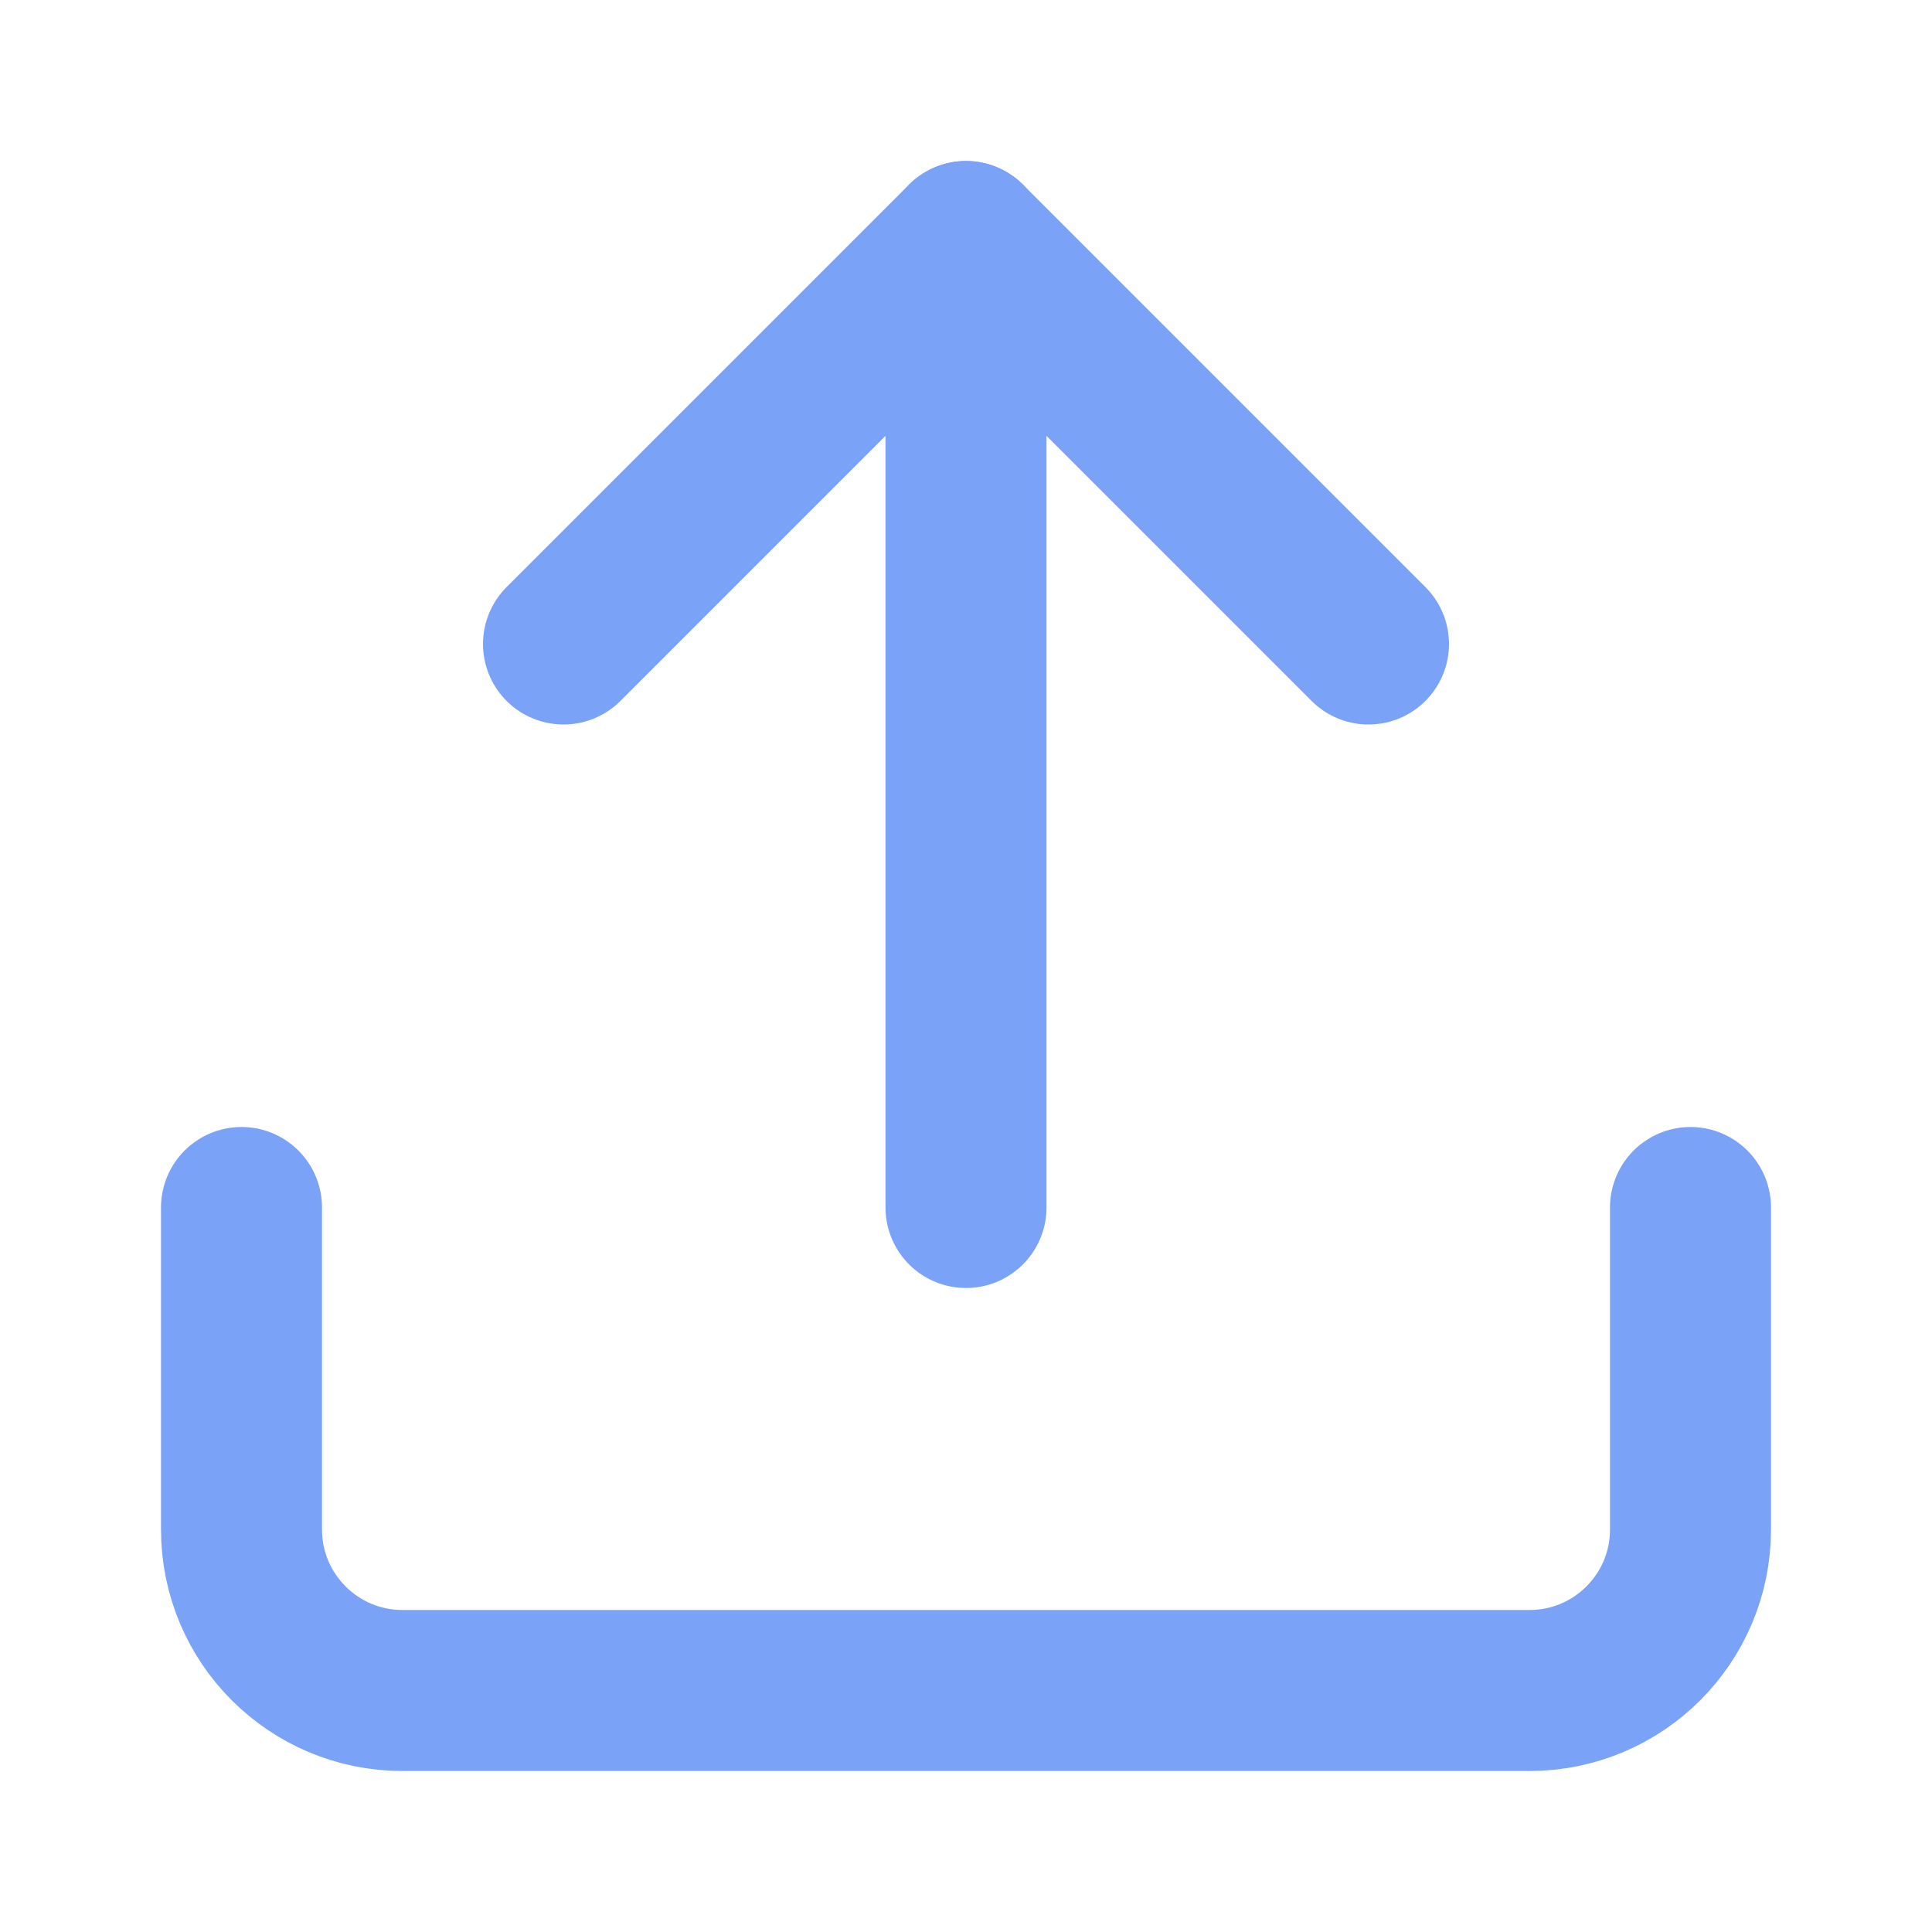
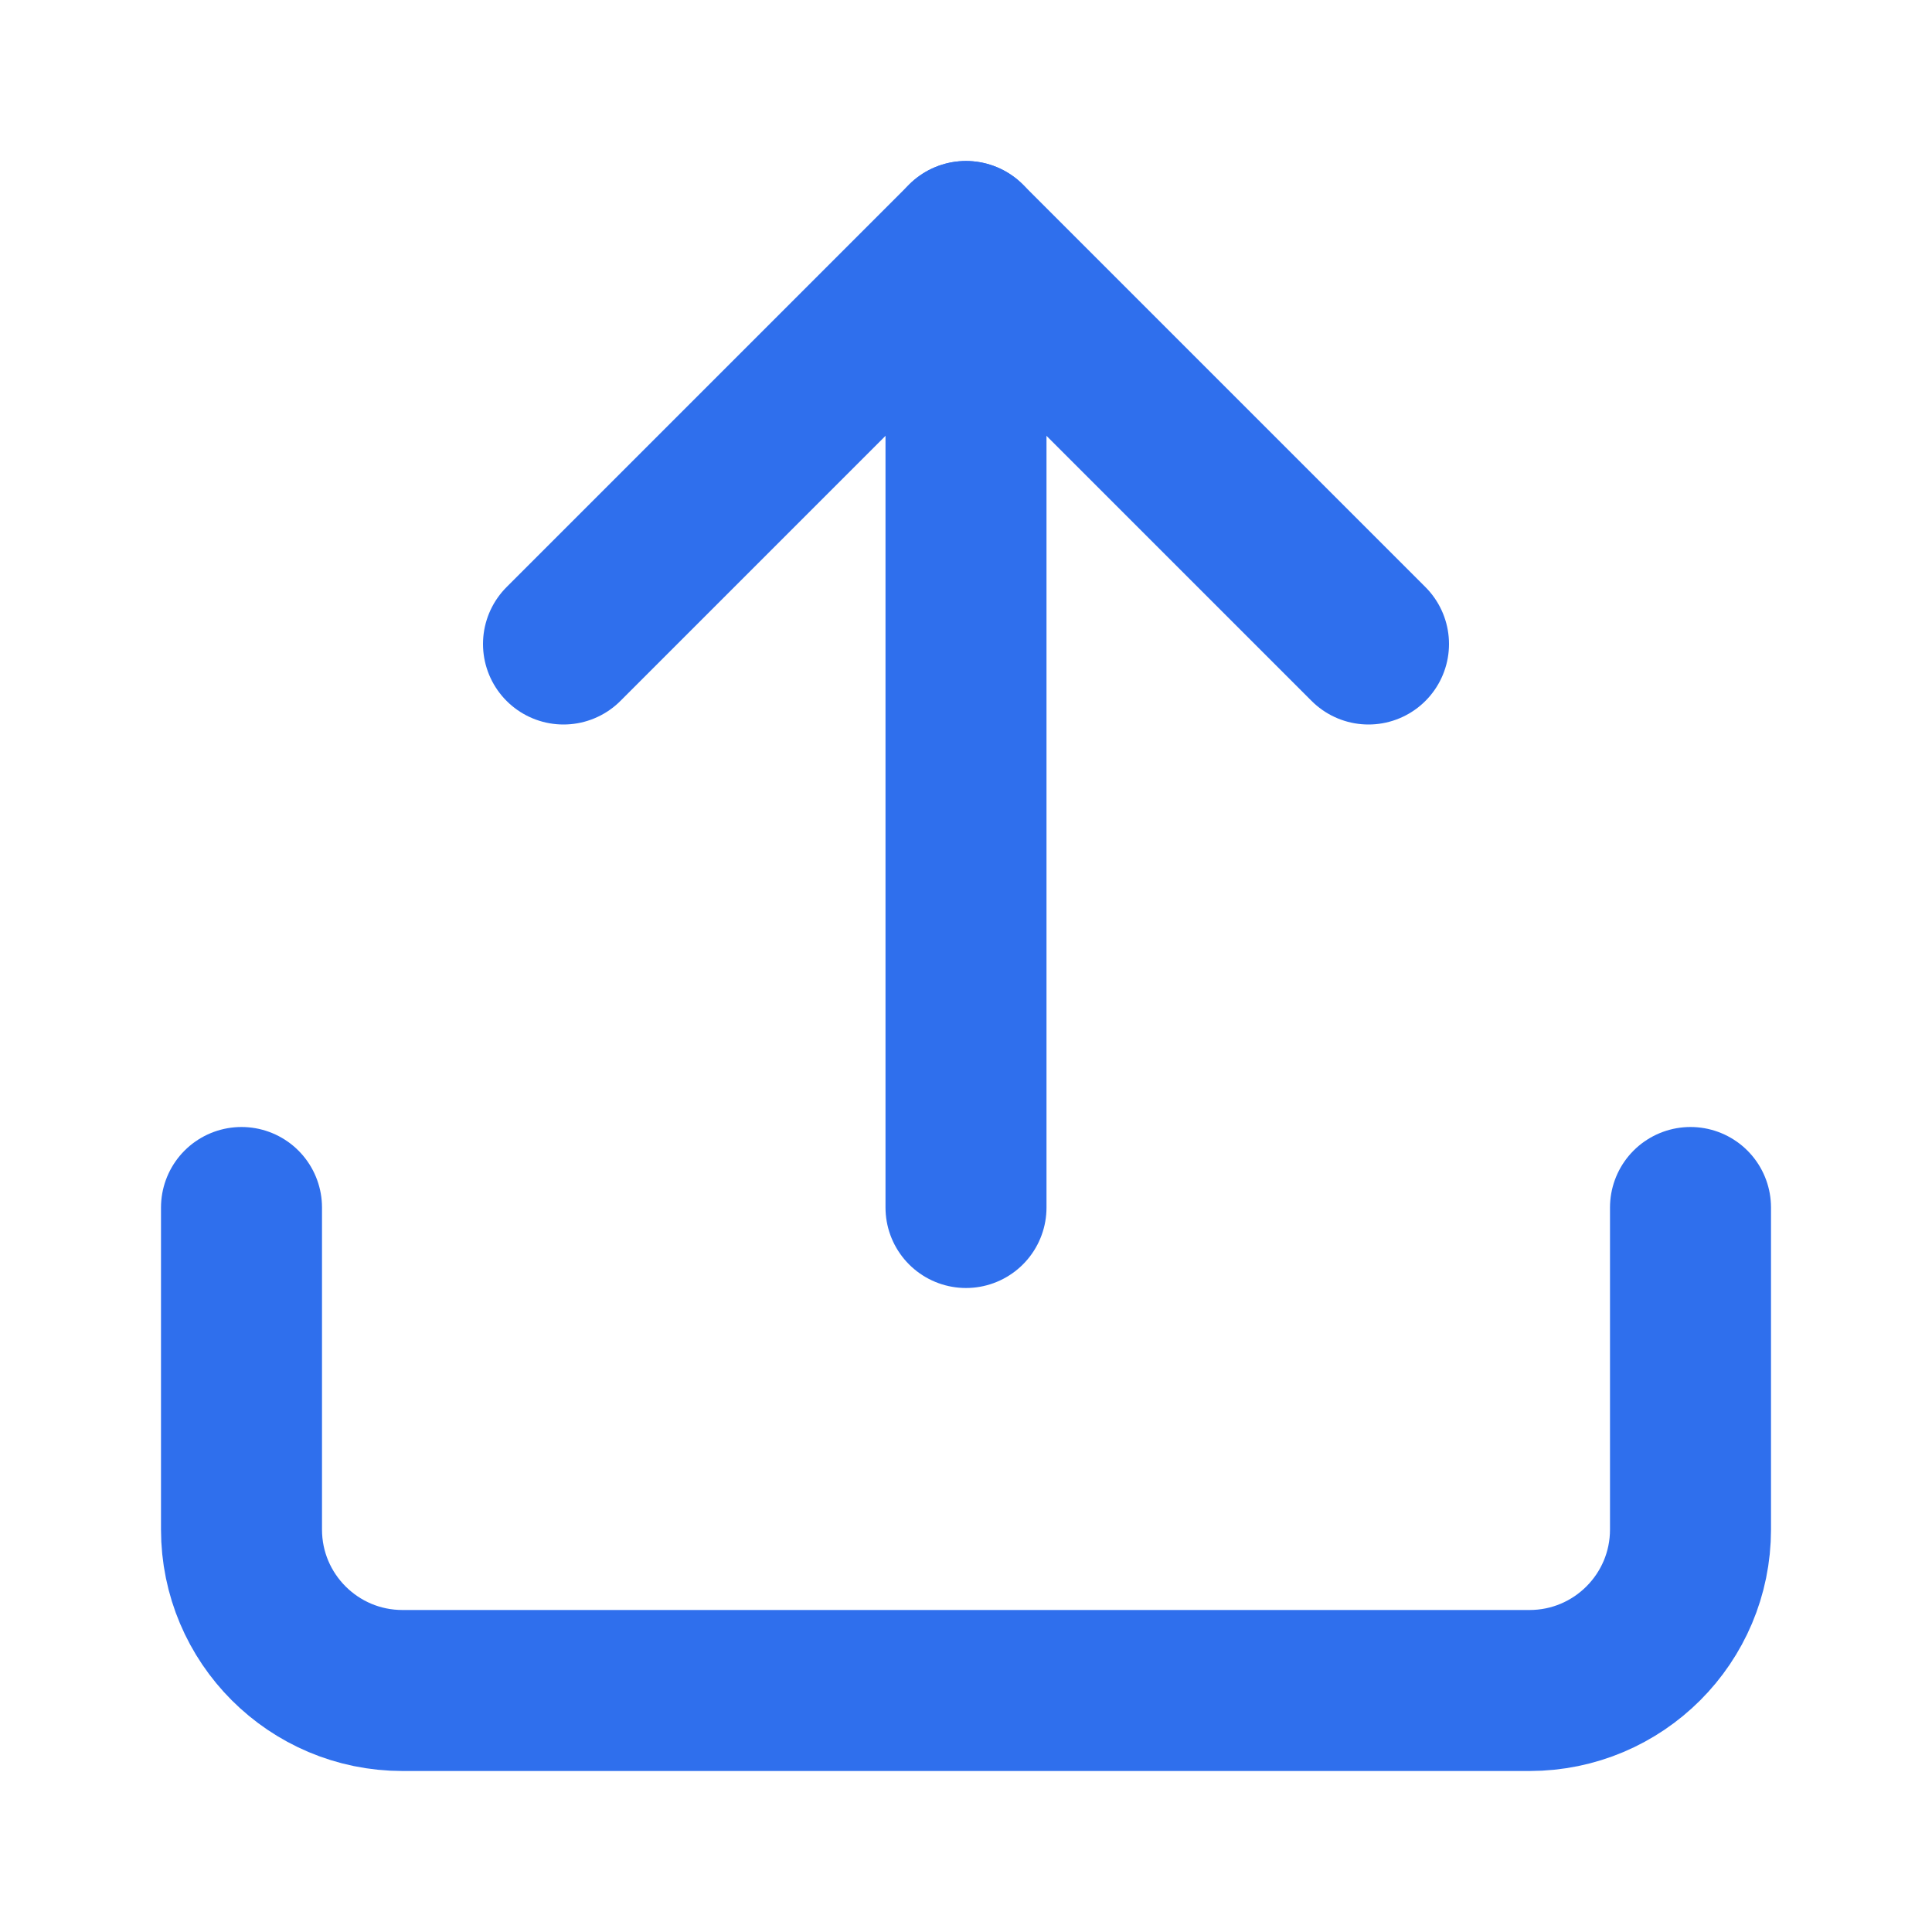
- <svg xmlns="http://www.w3.org/2000/svg" width="24" height="24" viewBox="0 0 24 24" fill="none" stroke="#7aa2f7" stroke-width="2" stroke-linecap="round" stroke-linejoin="round">
+ <svg xmlns="http://www.w3.org/2000/svg" width="24" height="24" viewBox="0 0 24 24" fill="none" stroke="#2f6fed" stroke-width="2" stroke-linecap="round" stroke-linejoin="round">
  <path d="M21 15v4a2 2 0 0 1-2 2H5a2 2 0 0 1-2-2v-4" />
  <polyline points="17 8 12 3 7 8" />
  <line x1="12" y1="3" x2="12" y2="15" />
</svg>
